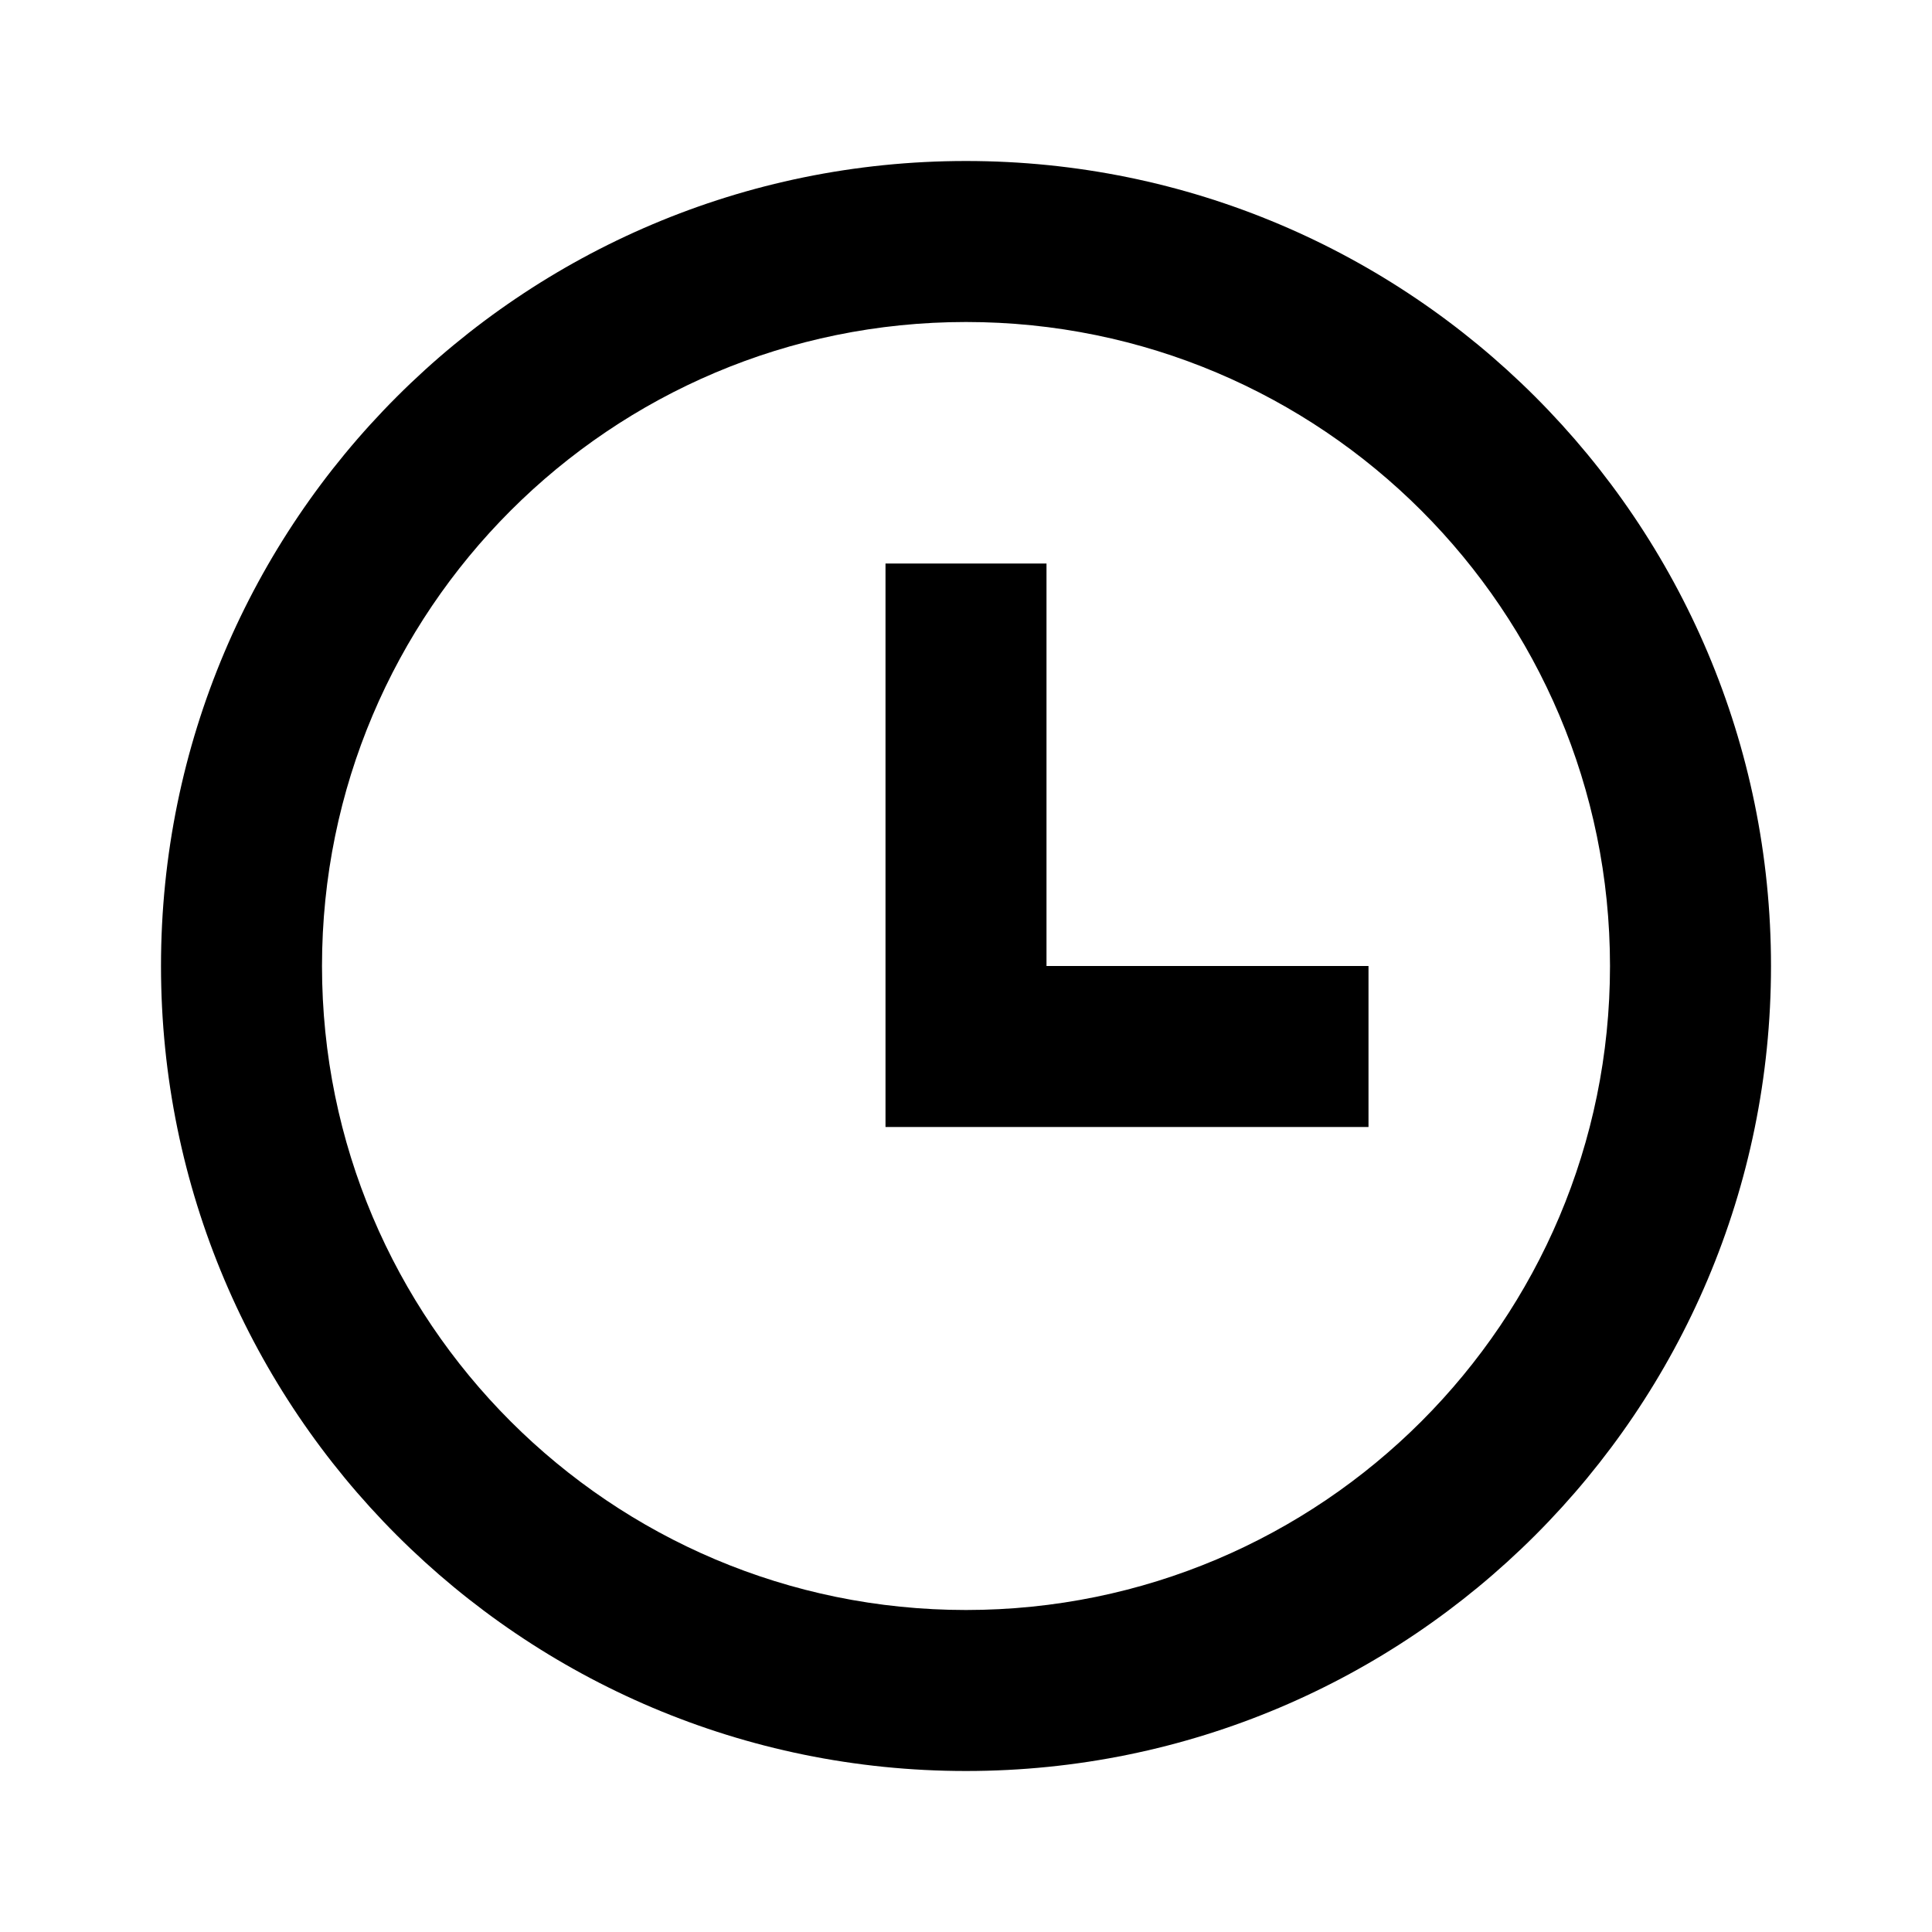
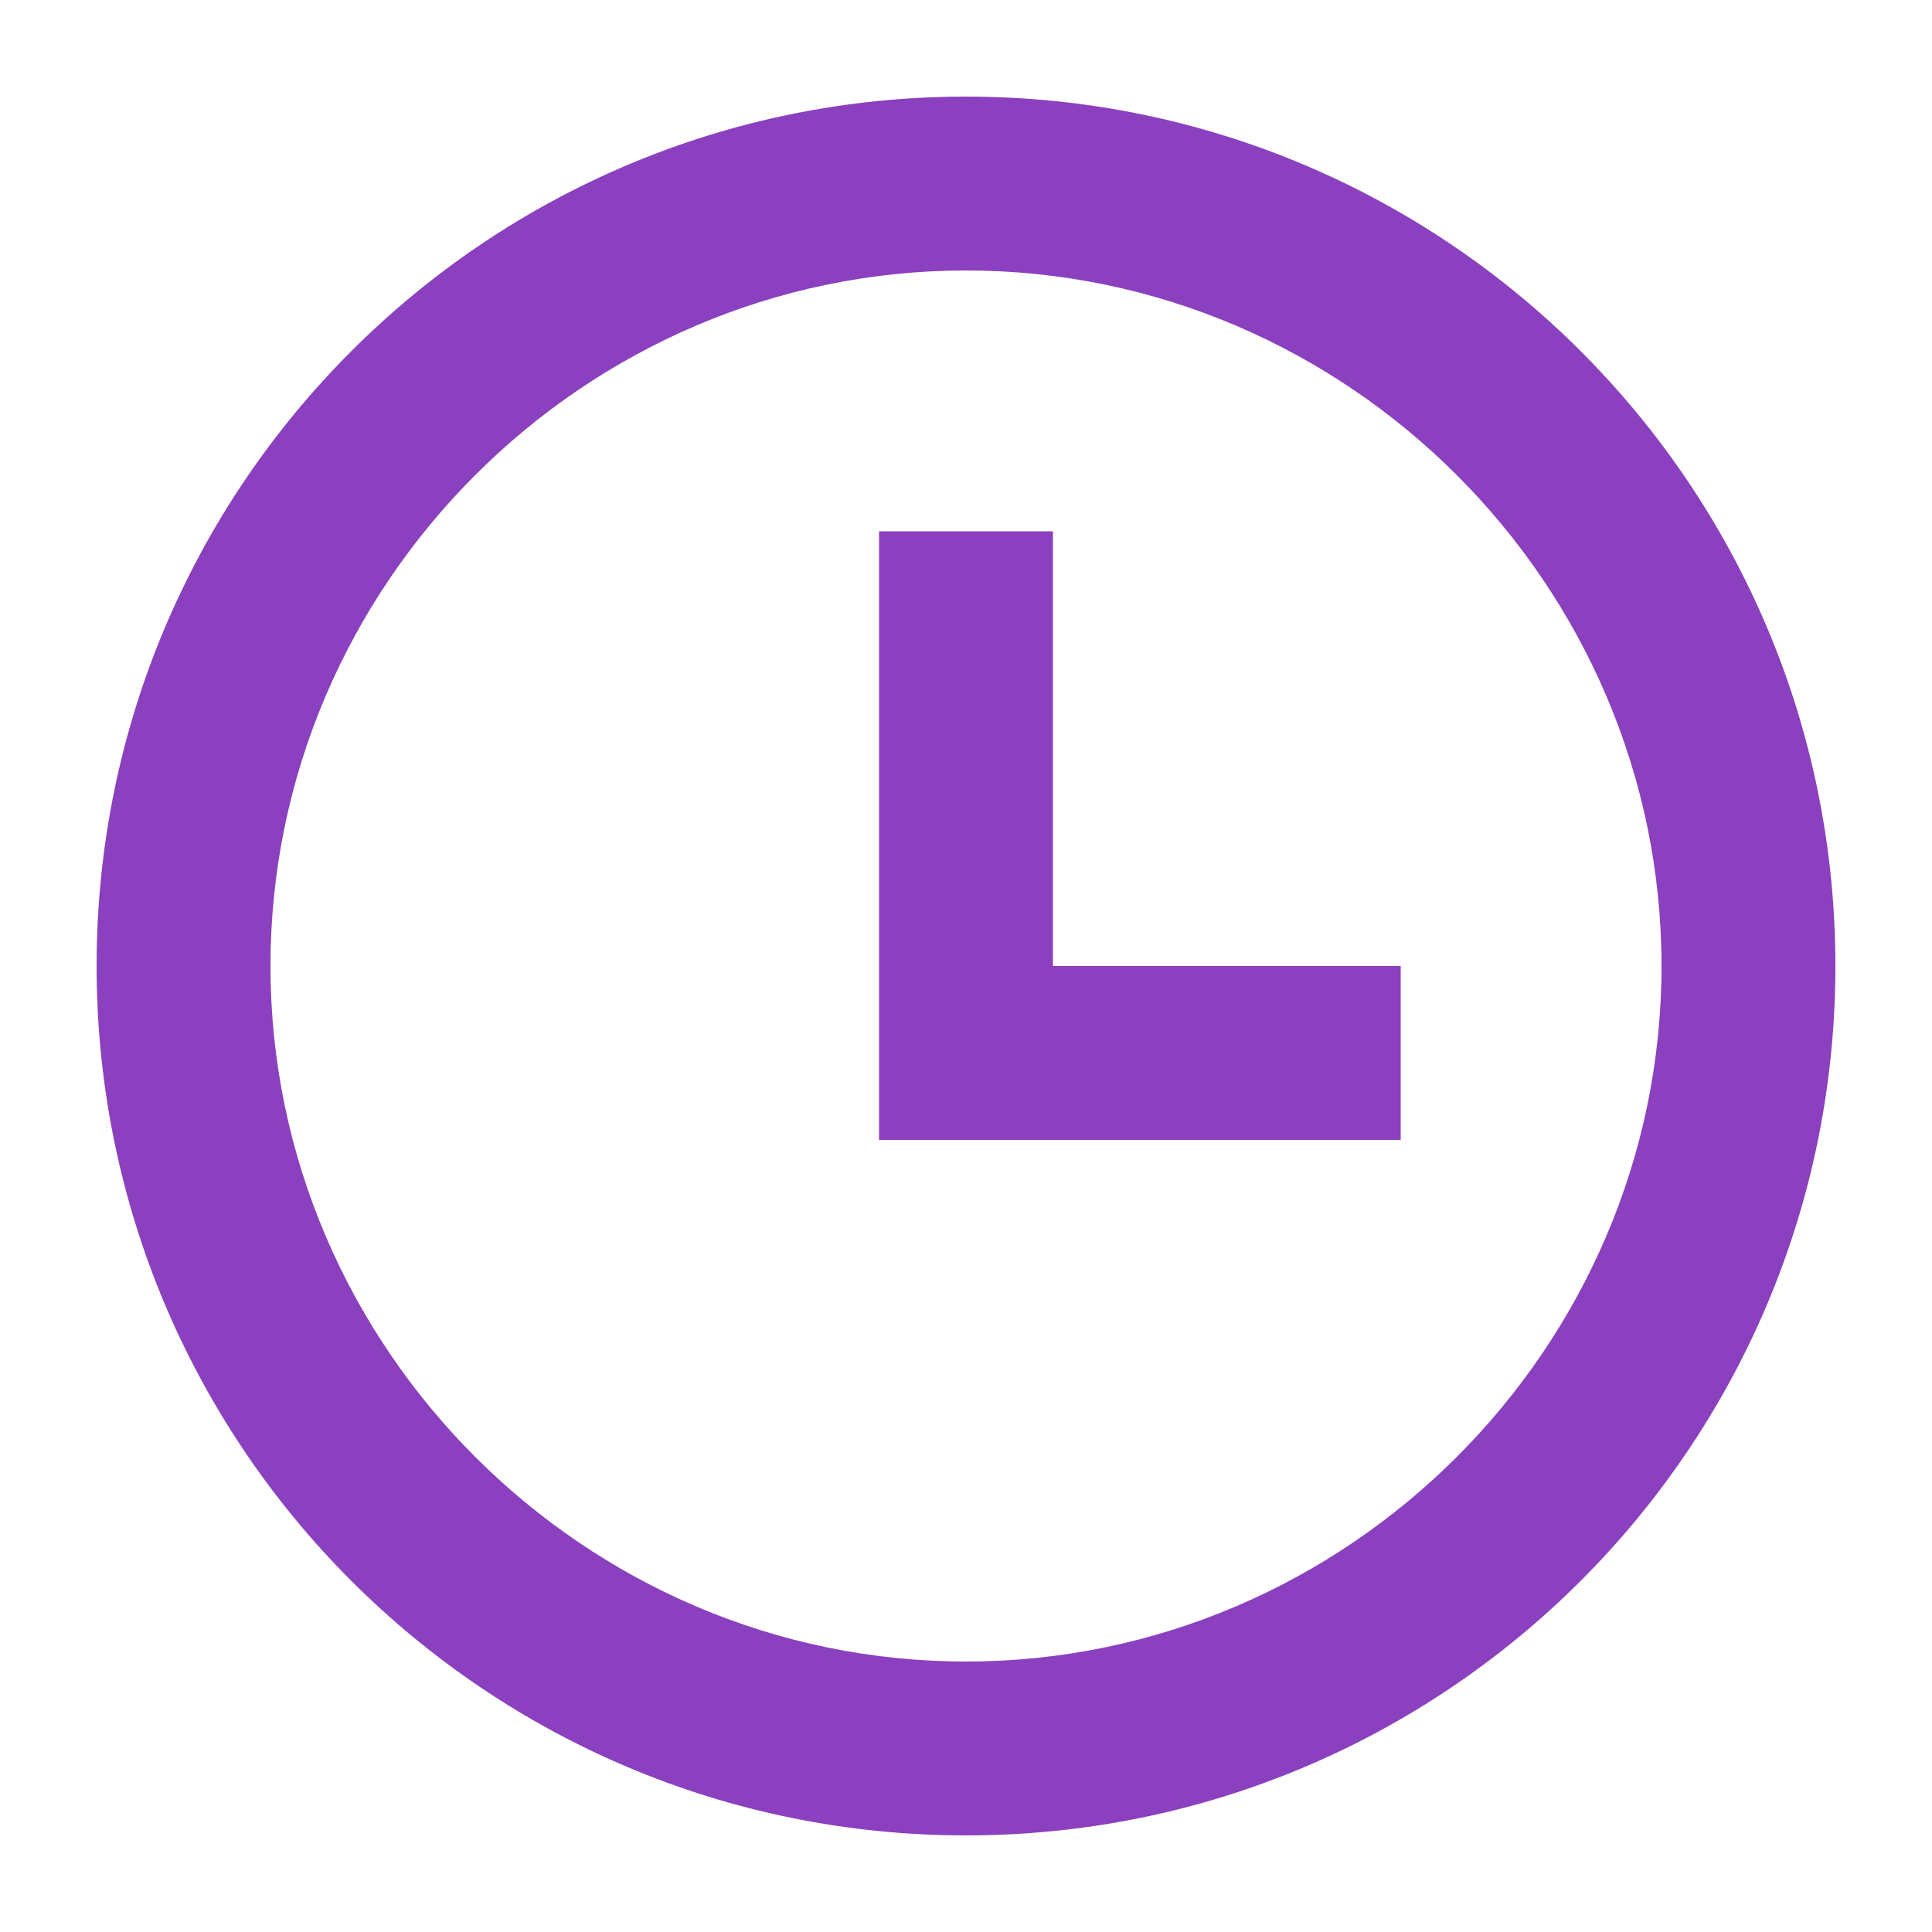
- <svg xmlns="http://www.w3.org/2000/svg" viewBox="0 0 24 24">
-   <path d="m0 0h24v24h-24z" fill="none" />
-   <path d="m12 22c-5.523 0-10-4.477-10-10s4.477-10 10-10 10 4.477 10 10-4.477 10-10 10zm0-2a8 8 0 1 0 0-16 8 8 0 0 0 0 16zm1-8h4v2h-6v-7h2z" />
+ <svg xmlns="http://www.w3.org/2000/svg" clip-rule="evenodd" fill-rule="evenodd" stroke-linejoin="round" stroke-miterlimit="2" viewBox="0 0 20 20">
+   <path d="m10 19c-4.971 0-9-4.029-9-9s4.029-9 9-9 9 4.029 9 9-4.029 9-9 9zm0-1.8c3.95 0 7.2-3.25 7.2-7.2s-3.25-7.2-7.2-7.2-7.2 3.25-7.2 7.2 3.25 7.2 7.2 7.2zm.9-7.2h3.6v1.8h-5.4v-6.3h1.8z" fill="#8b40bf" fill-rule="nonzero" />
</svg>
